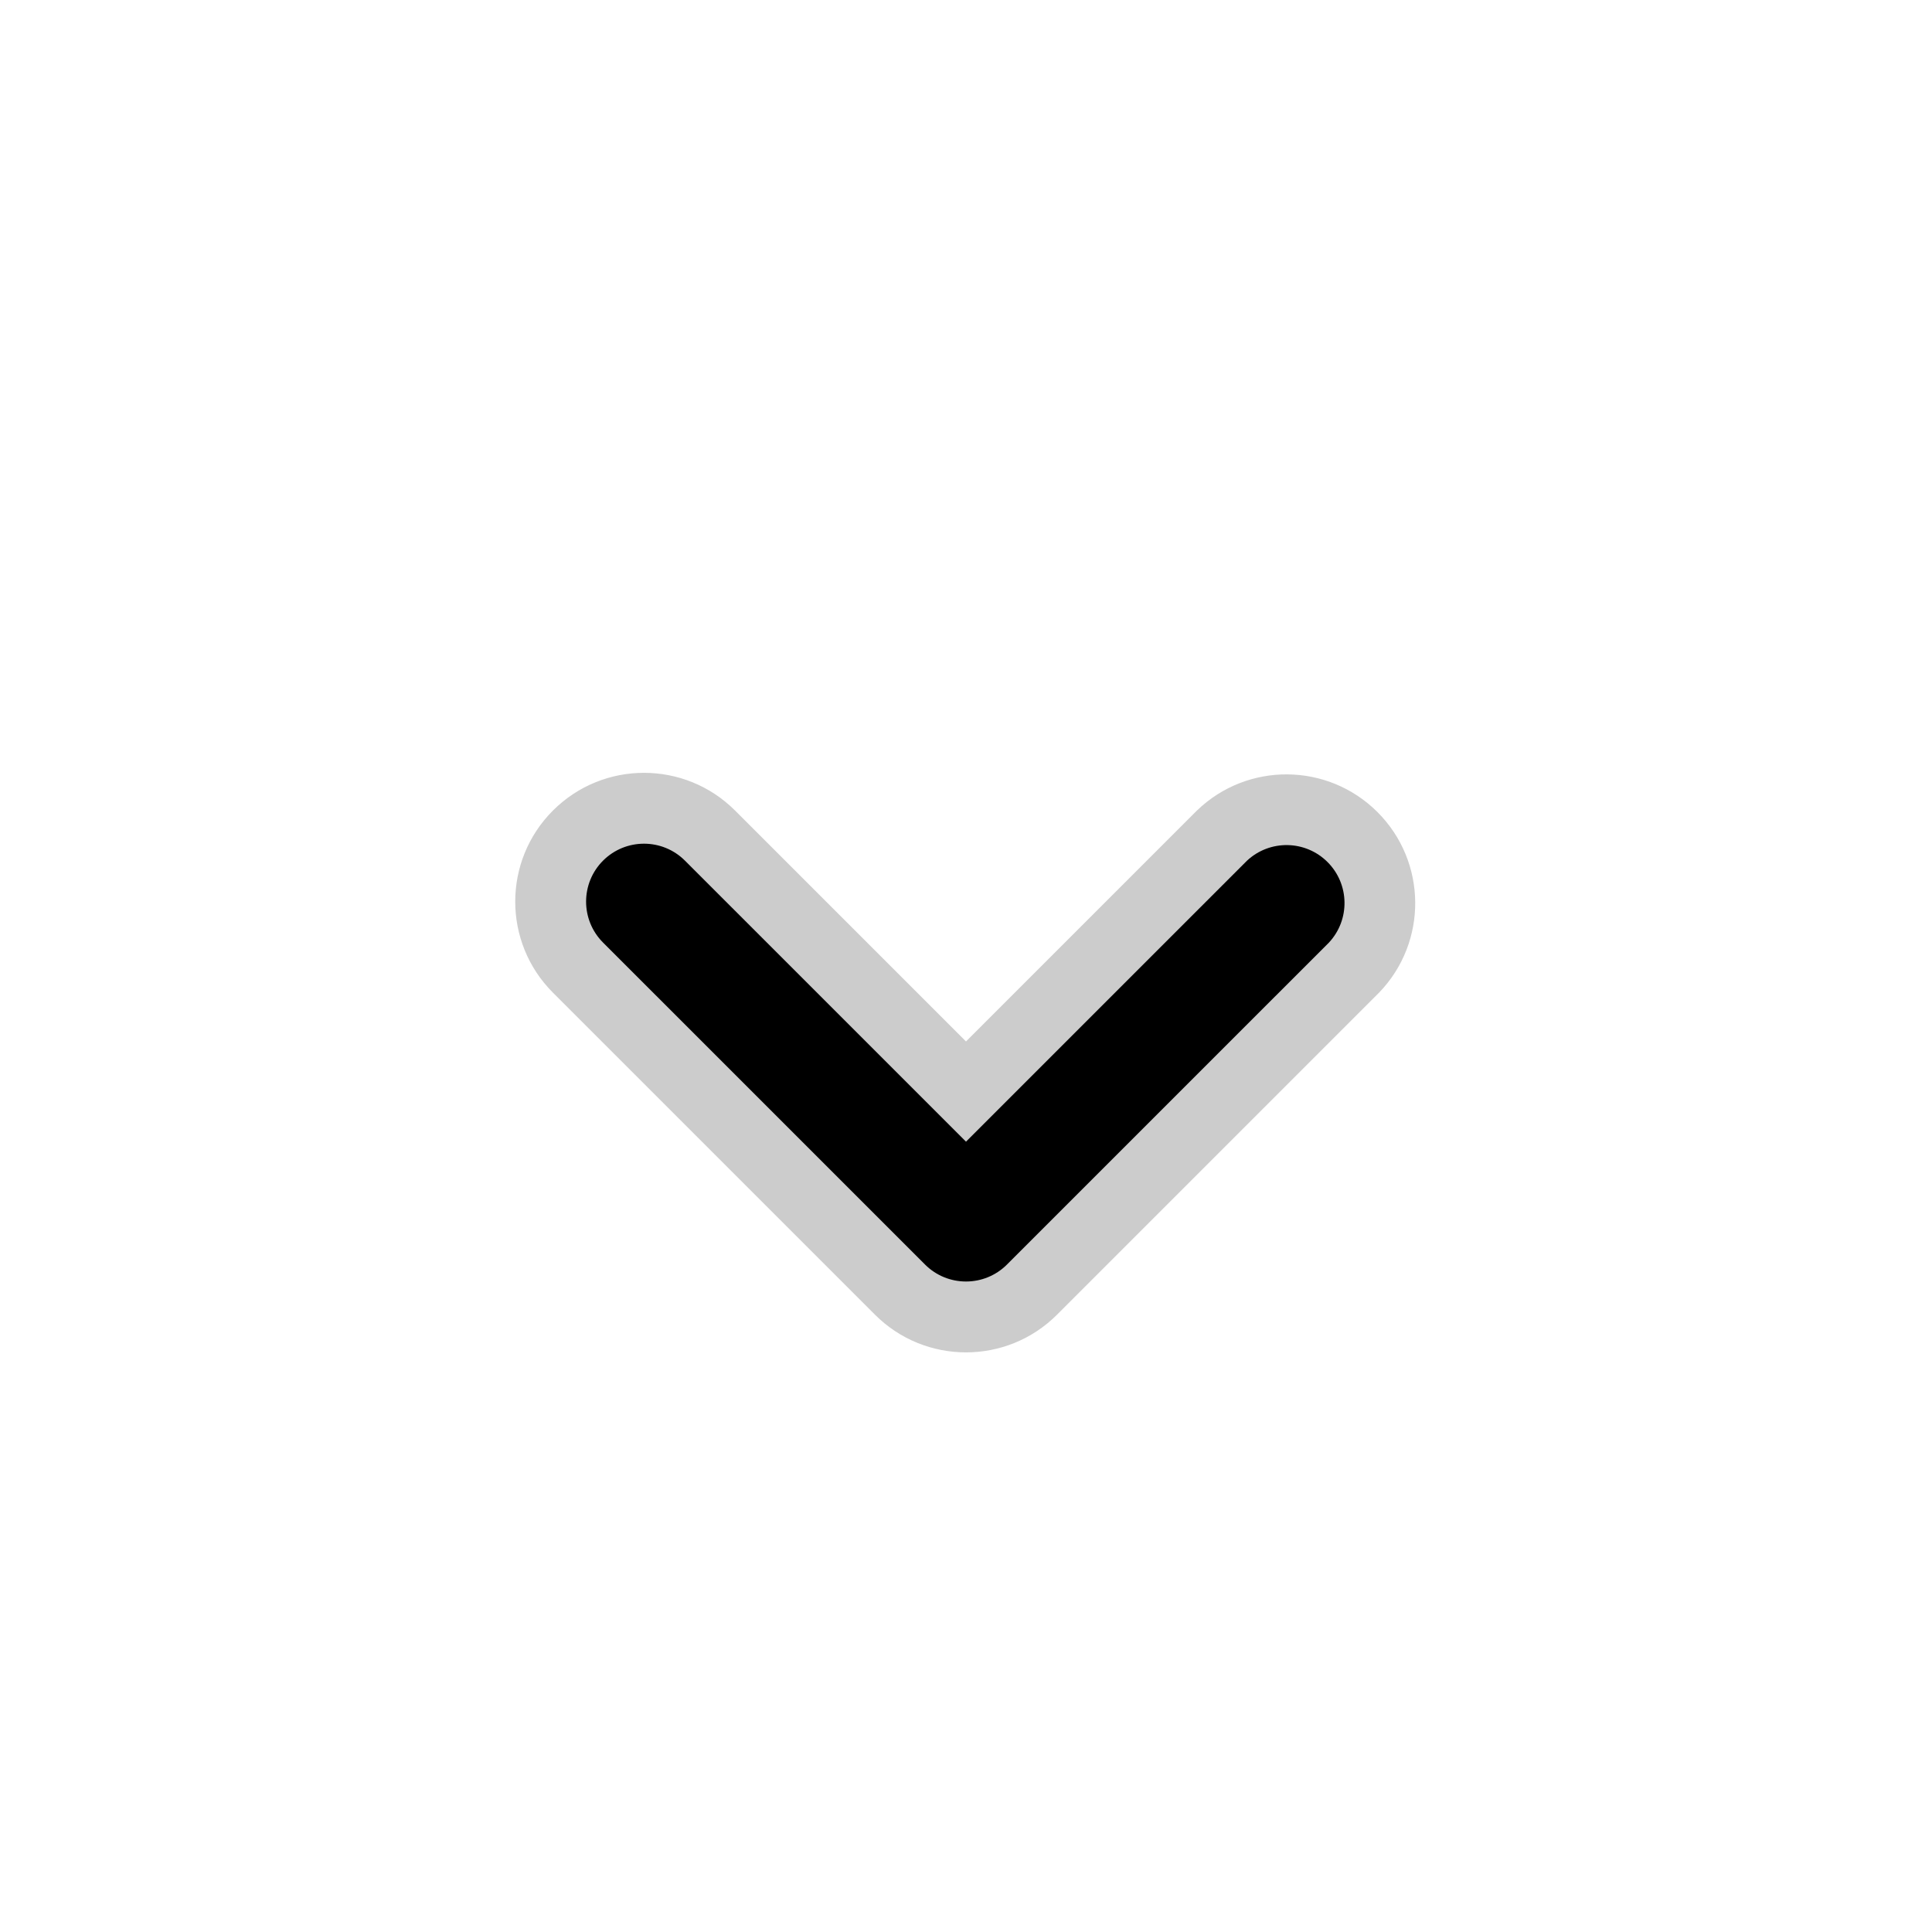
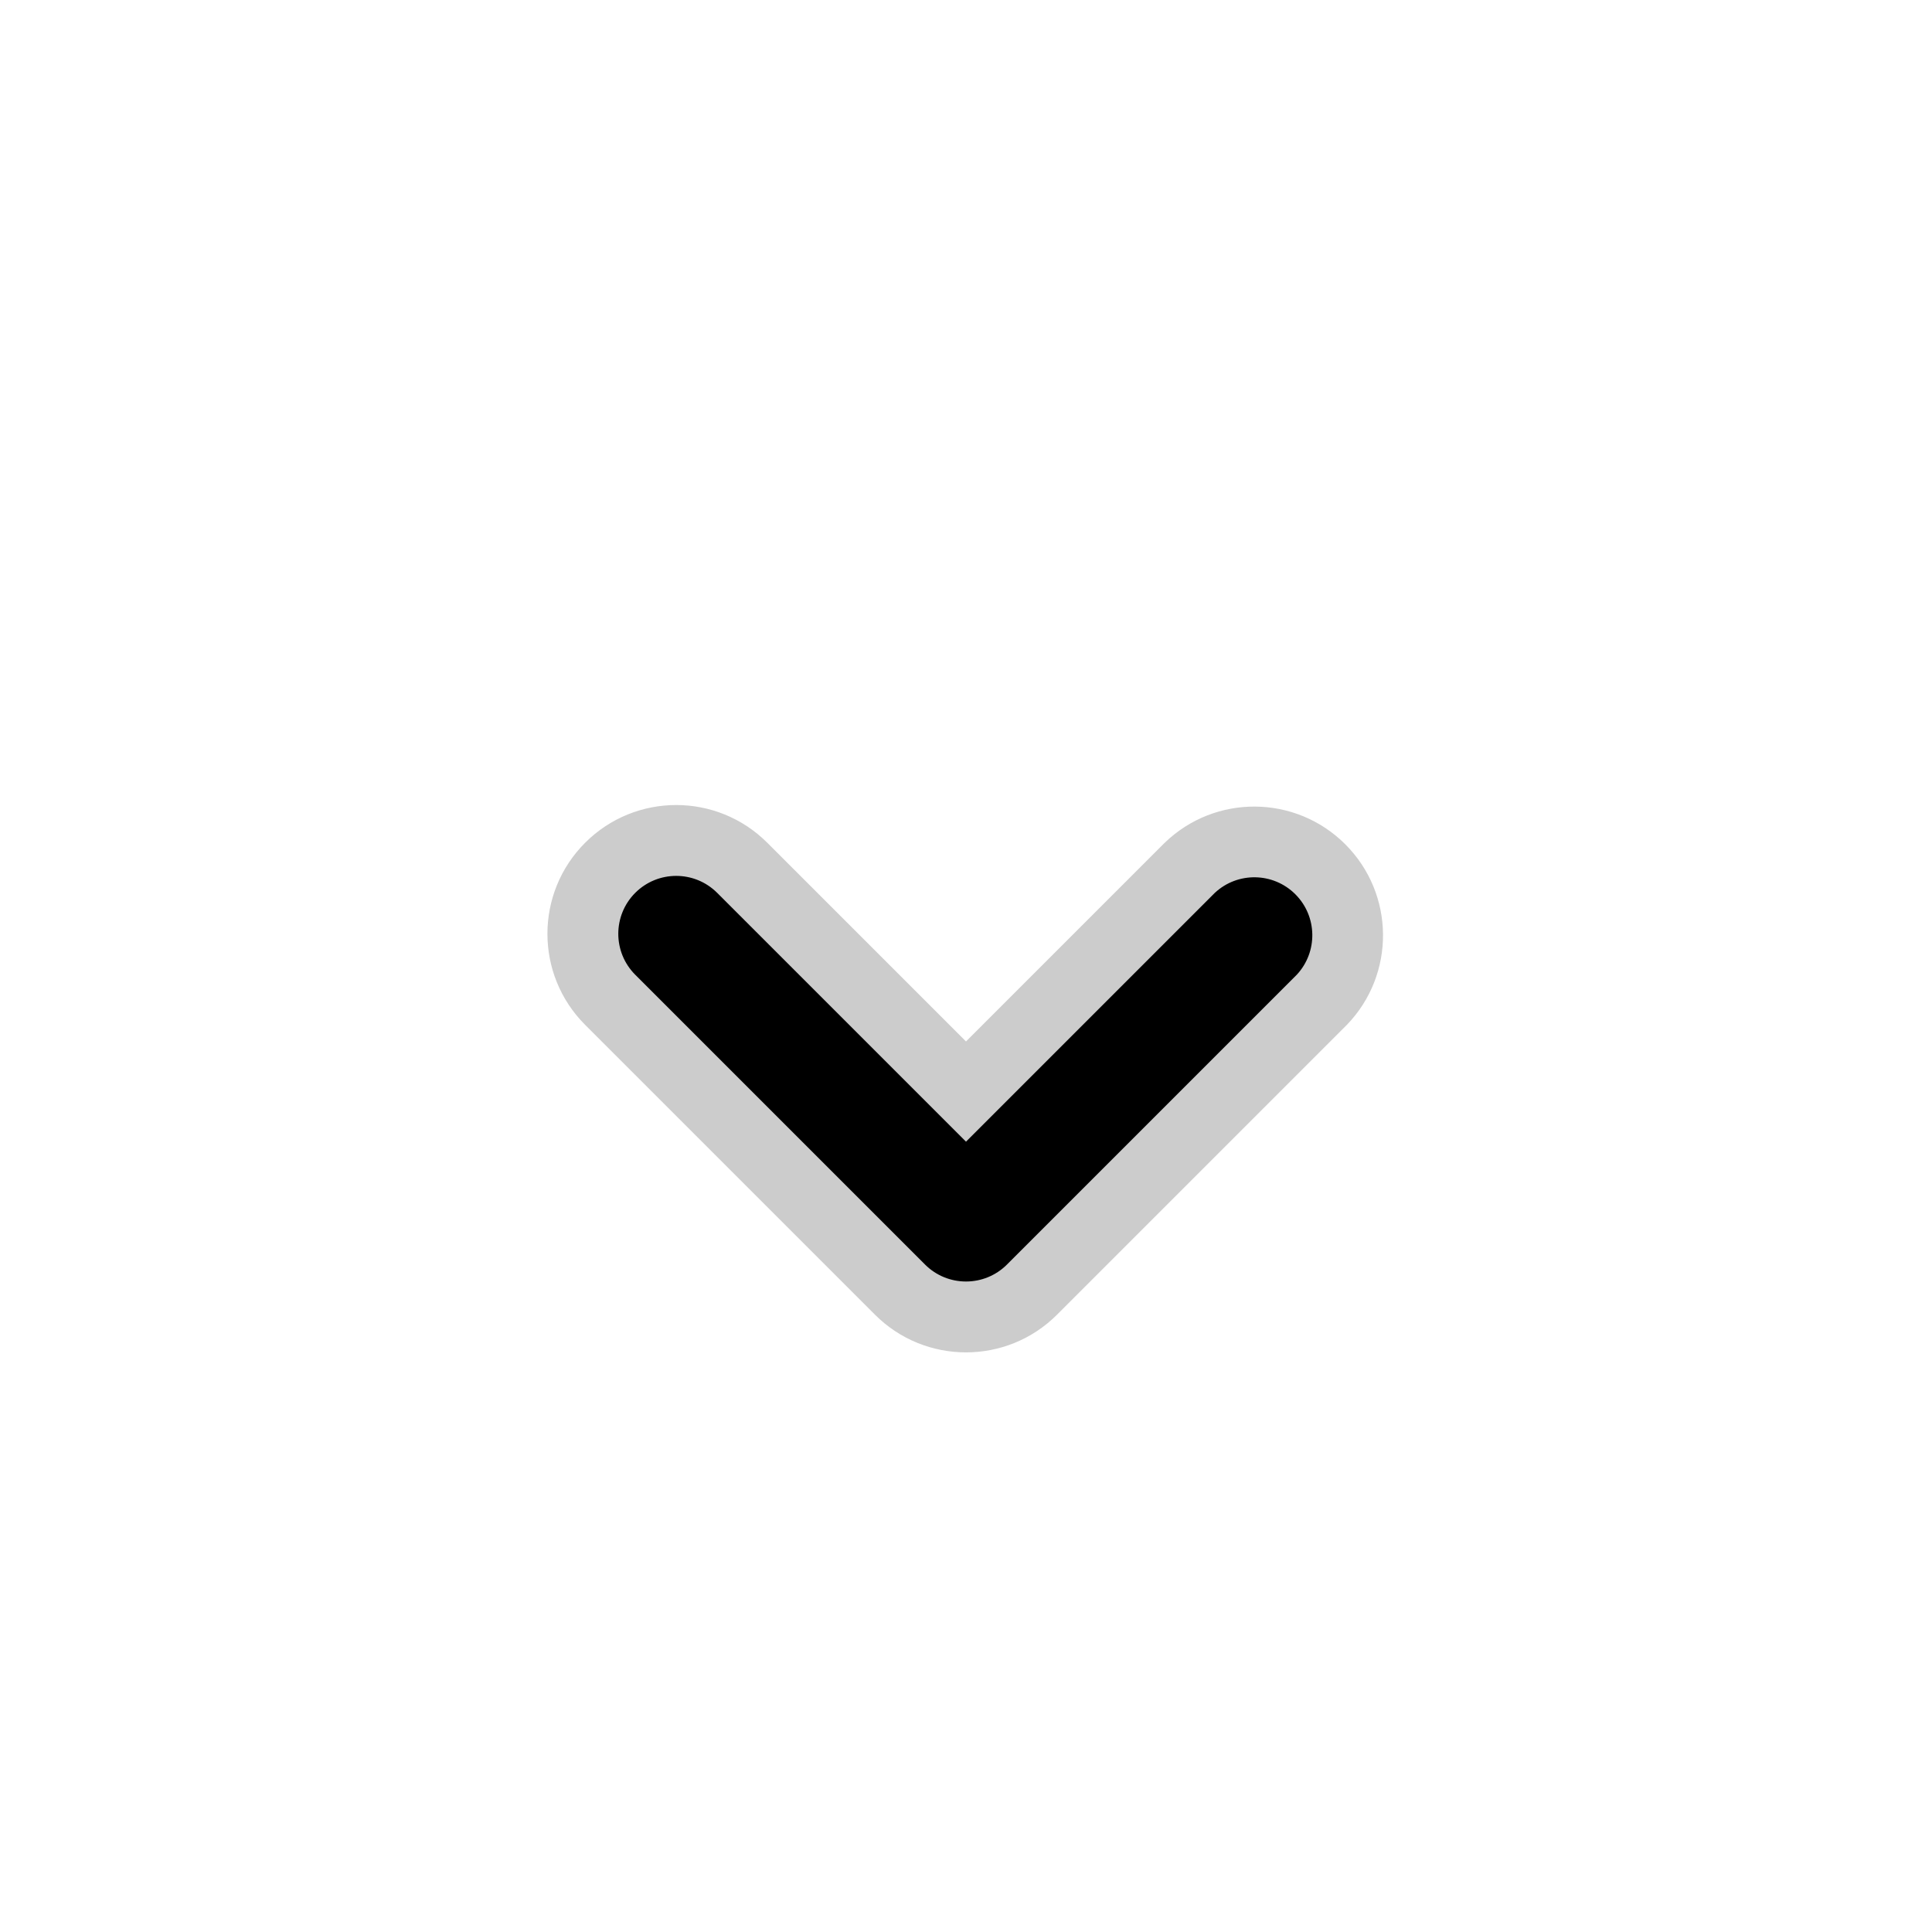
<svg xmlns="http://www.w3.org/2000/svg" width="15" height="15" fill="none">
-   <path fill-rule="evenodd" clip-rule="evenodd" d="M4.293 6.293a1 1 0 011.414 0L7.5 8.086l1.793-1.793a1 1 0 011.414 1.414l-2.5 2.5a1 1 0 01-1.414 0l-2.5-2.5a1 1 0 010-1.414z" fill="currentColor" opacity=".2" />
-   <path fill-rule="evenodd" clip-rule="evenodd" d="M4.682 6.682a.45.45 0 01.636 0L7.5 8.864l2.182-2.182a.45.45 0 01.636.636l-2.5 2.5a.45.45 0 01-.636 0l-2.5-2.5a.45.45 0 010-.636z" fill="currentColor" />
+   <path fill-rule="evenodd" clip-rule="evenodd" d="M4.543 6.543a1 1 0 011.414 0L7.5 8.086l1.543-1.543a1 1 0 011.414 1.414l-2.25 2.25a1 1 0 01-1.414 0l-2.25-2.25a1 1 0 010-1.414z" fill="currentColor" opacity=".2" />
+   <path fill-rule="evenodd" clip-rule="evenodd" d="M4.932 6.932a.45.45 0 01.636 0L7.5 8.864l1.932-1.932a.45.45 0 01.636.636l-2.25 2.25a.45.45 0 01-.636 0l-2.25-2.25a.45.45 0 010-.636z" fill="currentColor" />
</svg>
